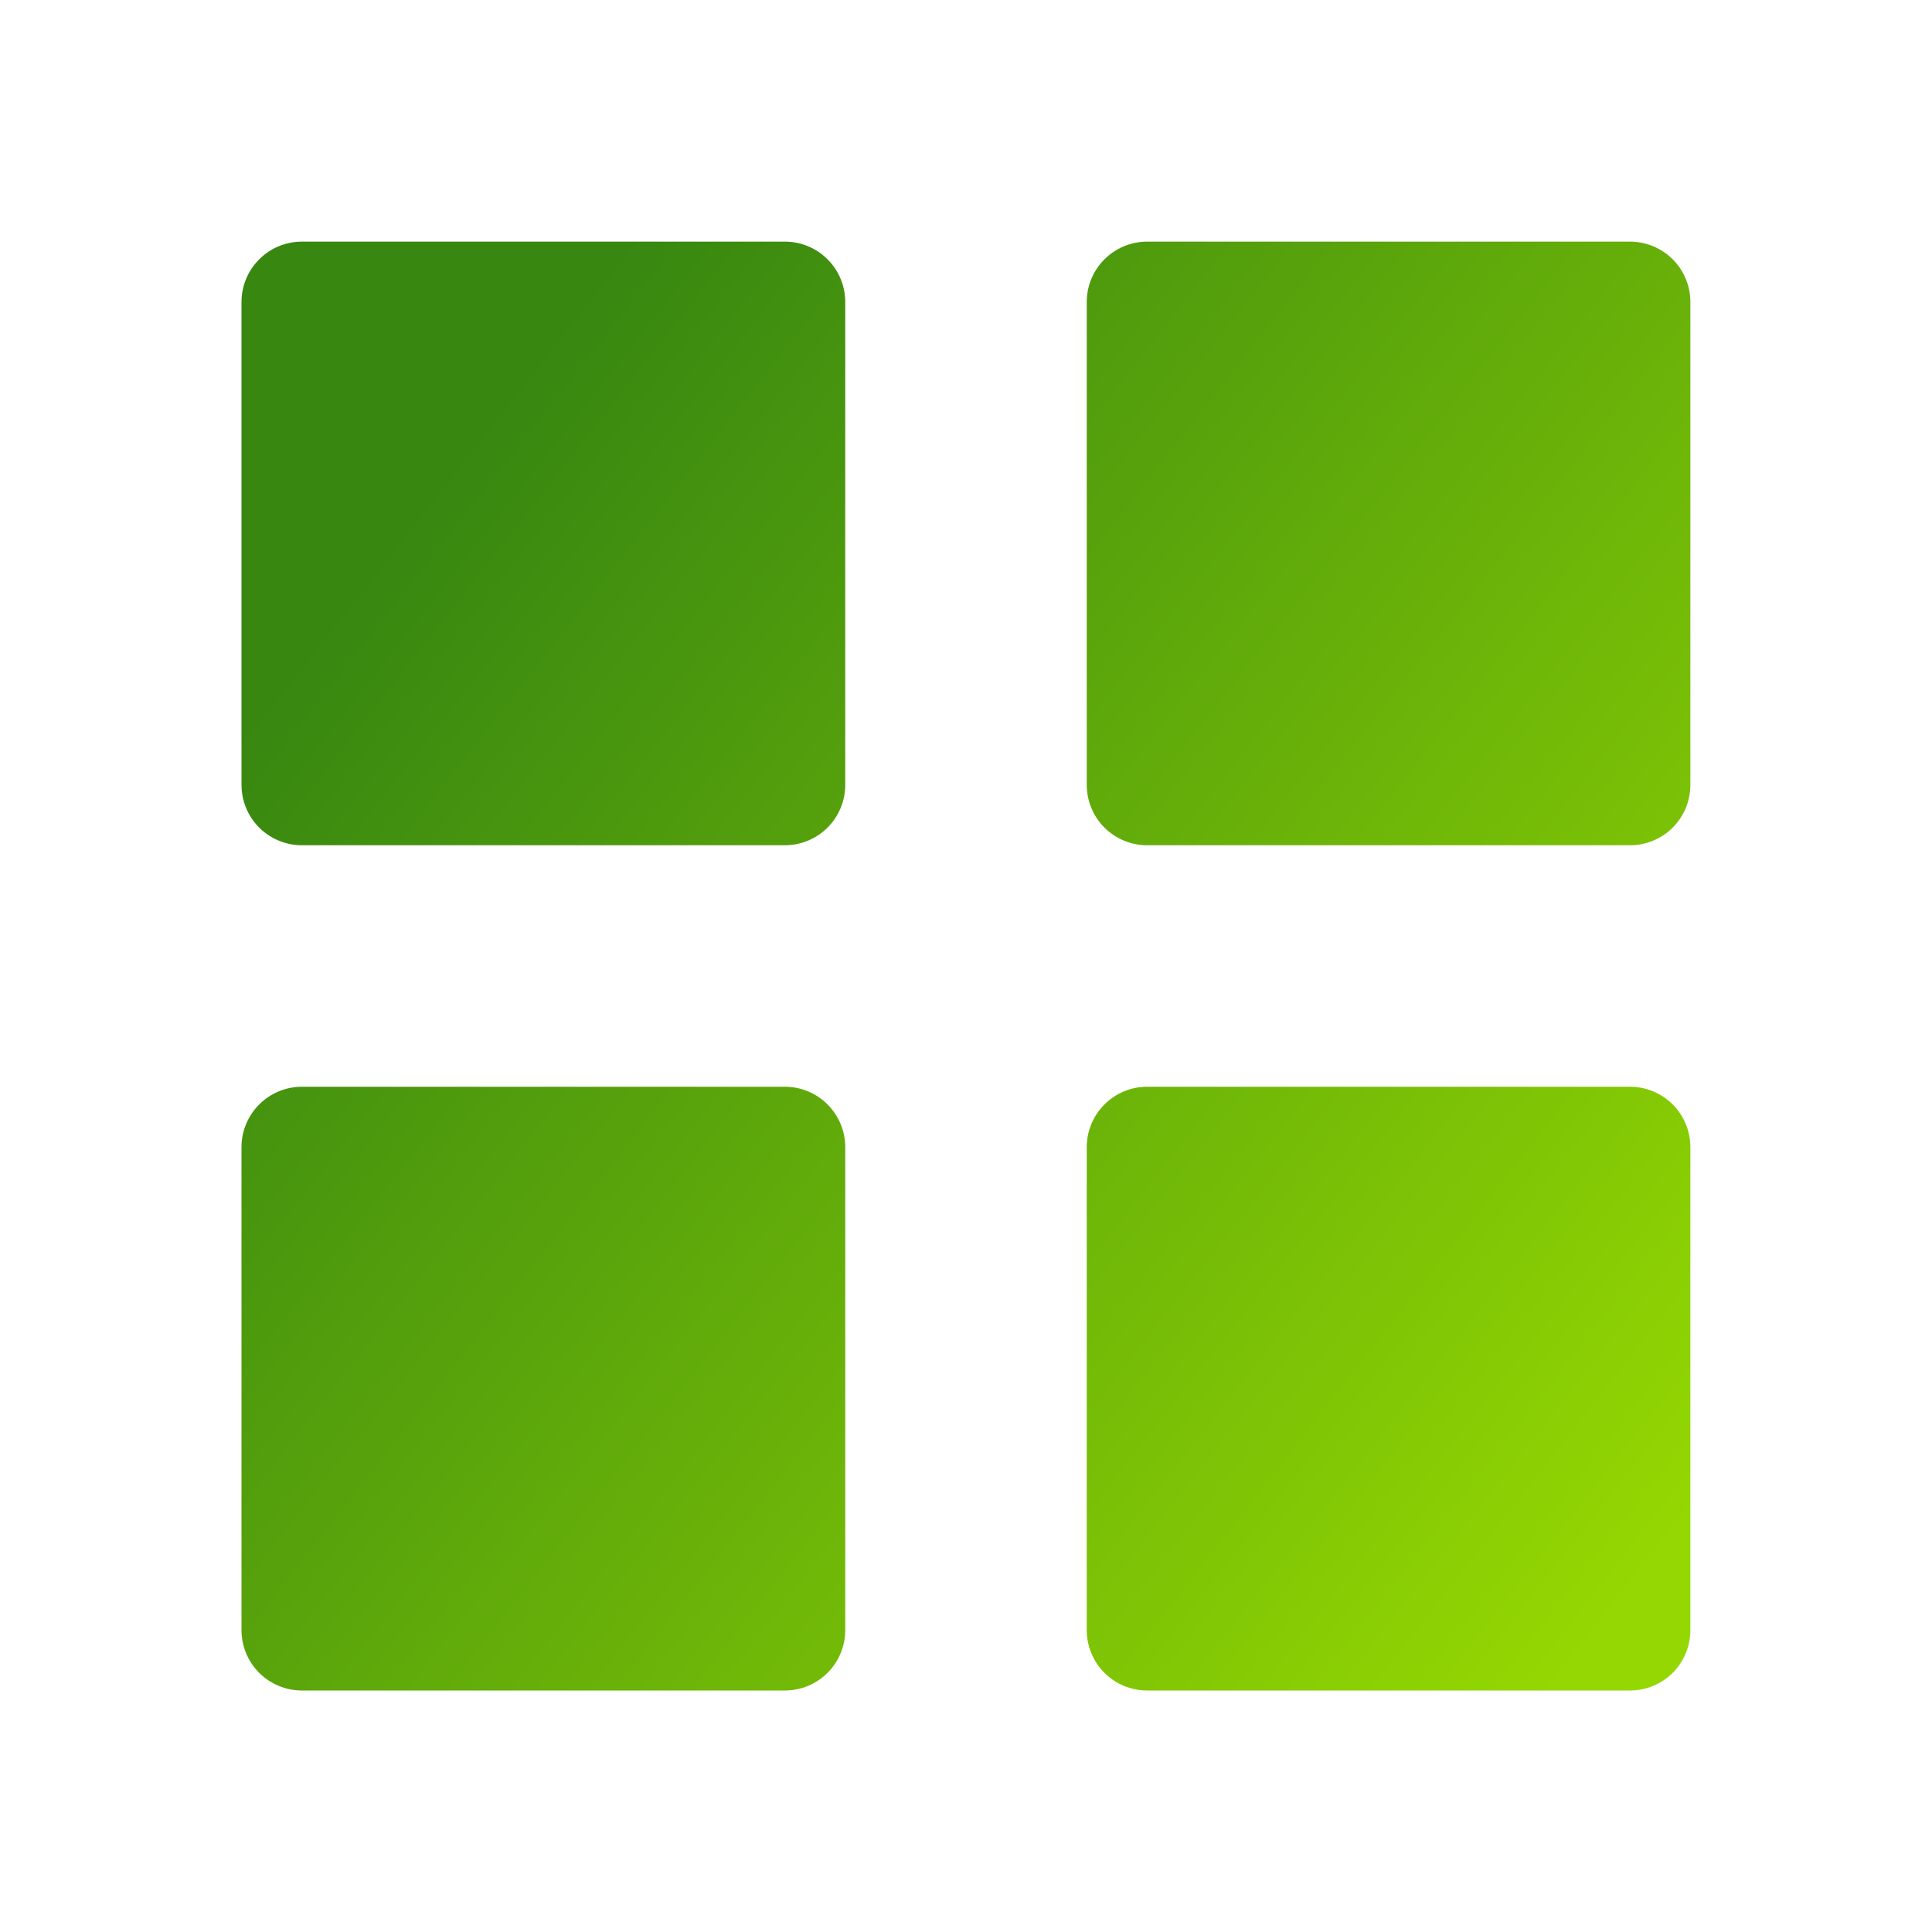
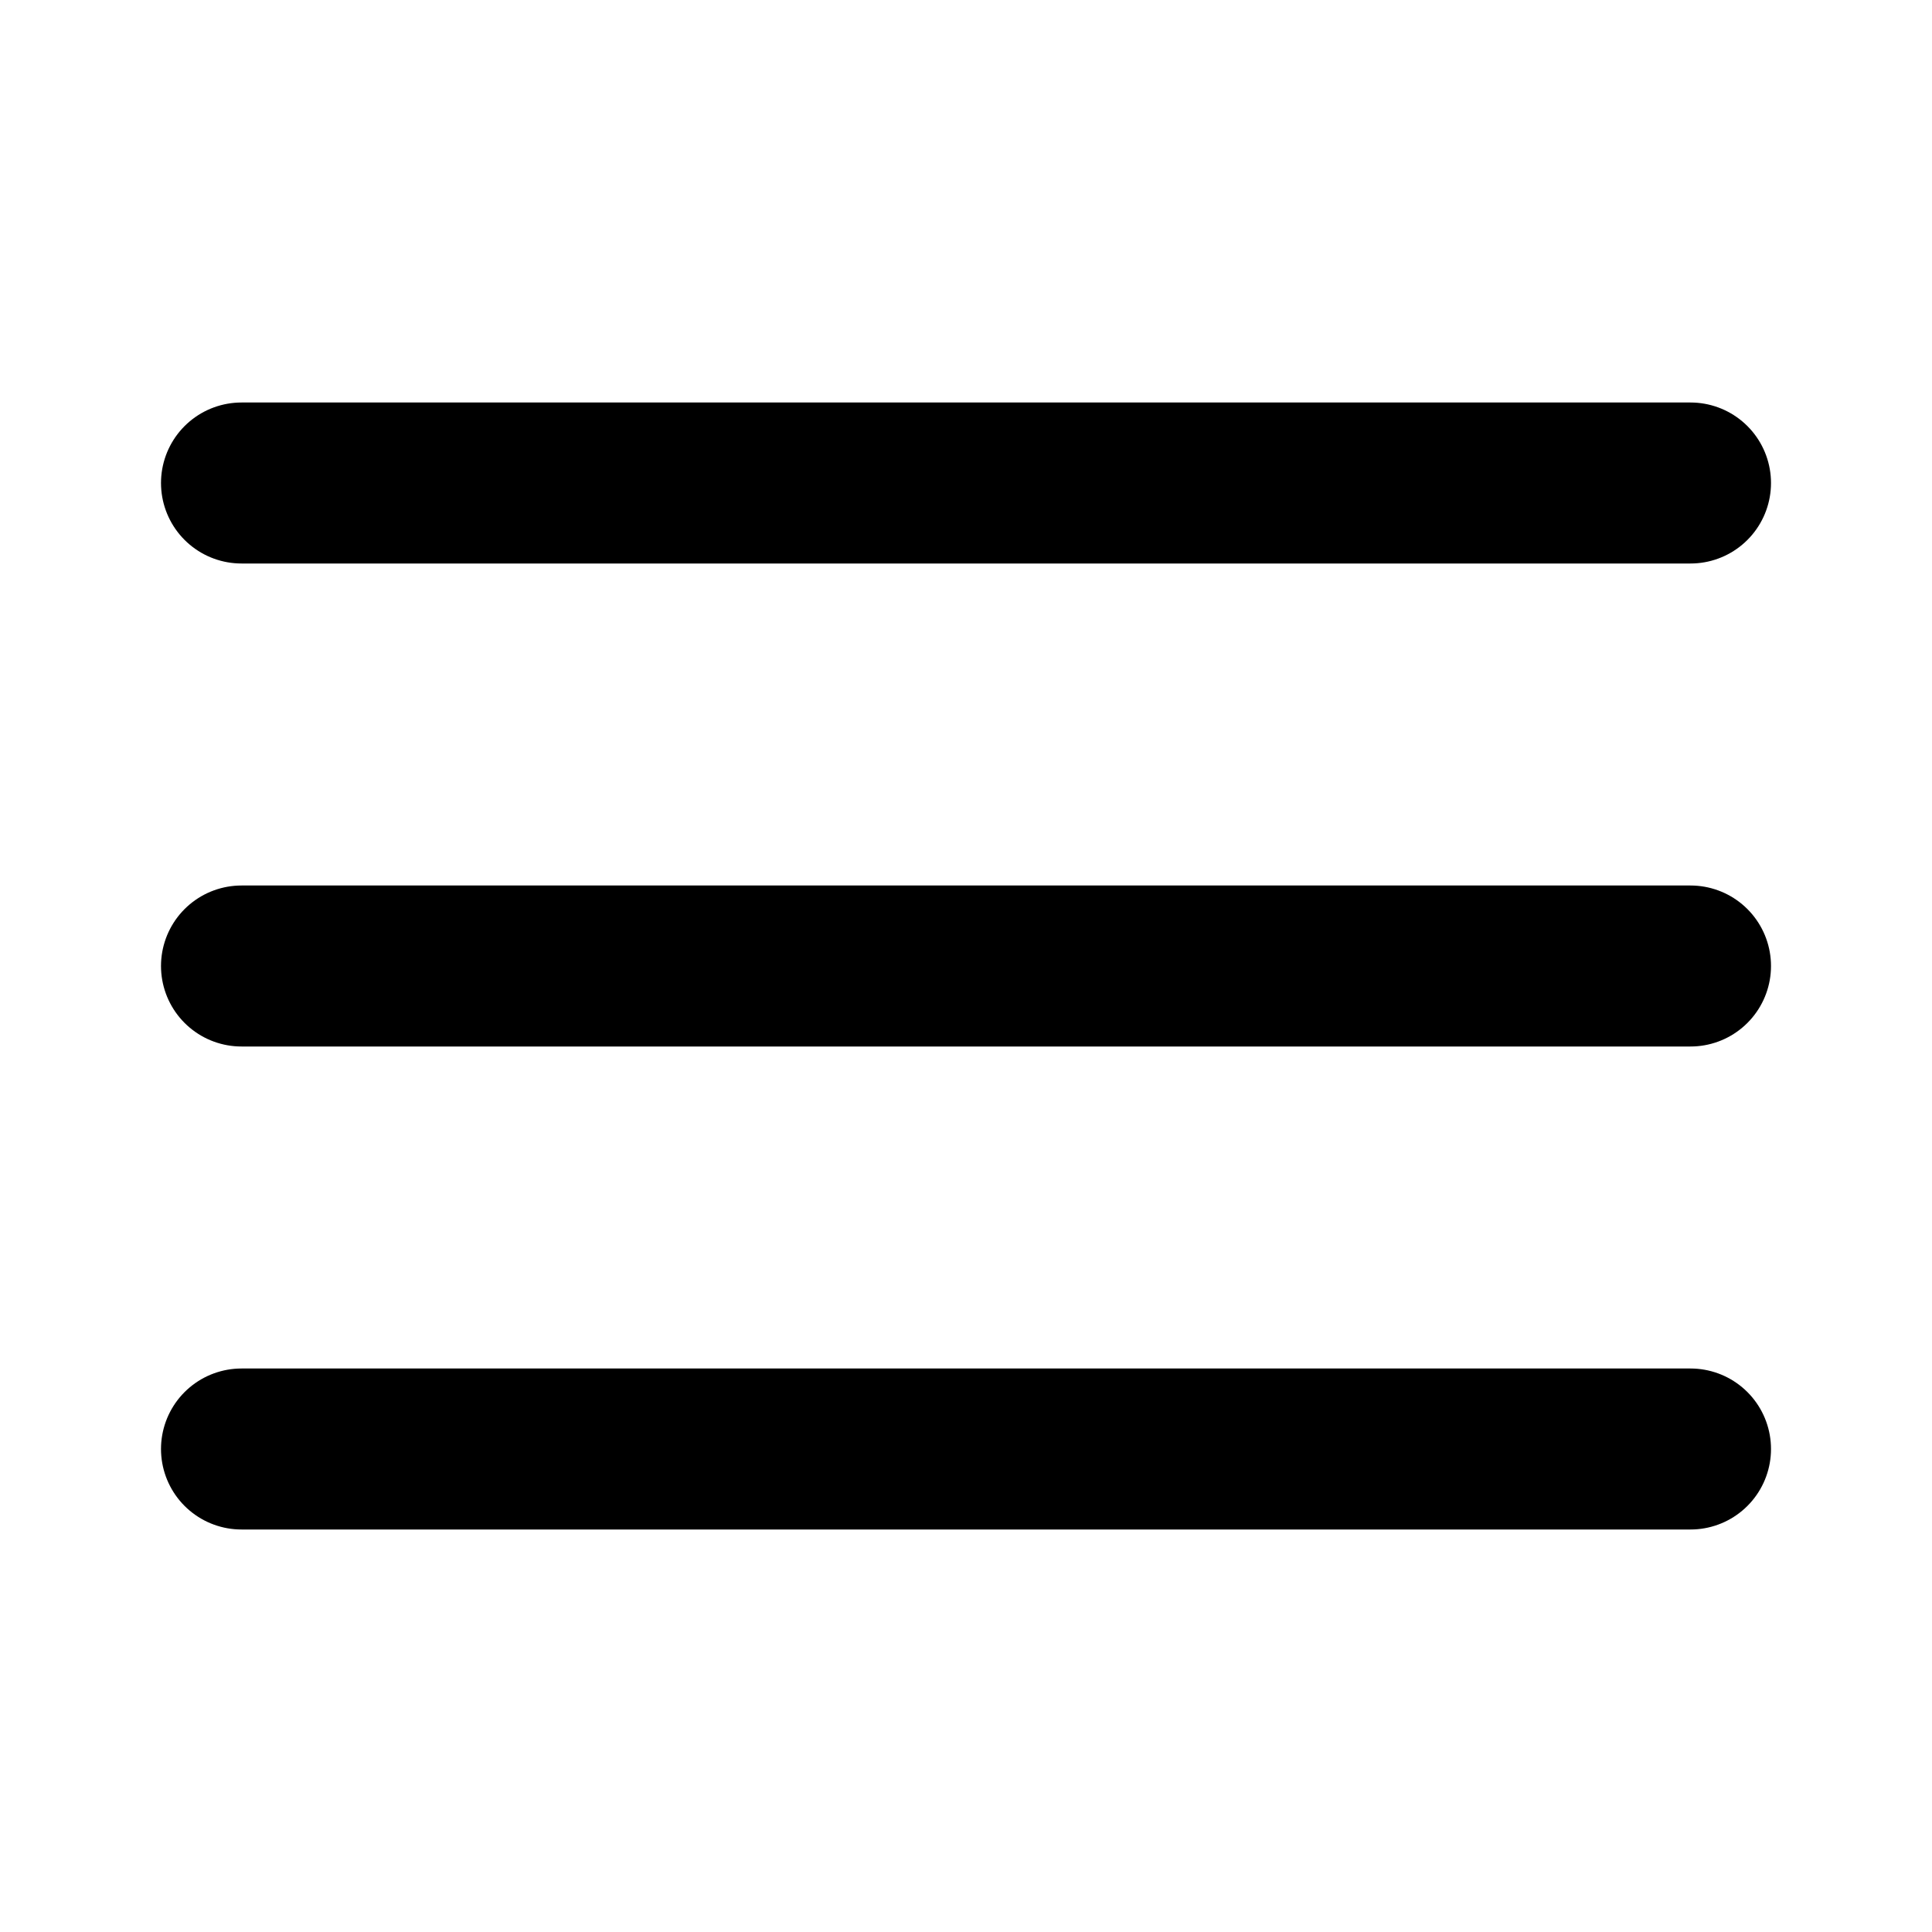
- <svg xmlns="http://www.w3.org/2000/svg" width="30" height="30" viewBox="0 0 30 30" fill="none">
-   <path d="M4.688 13.125C4.439 13.125 4.2 13.026 4.025 12.851C3.849 12.675 3.75 12.436 3.75 12.188V4.689C3.75 4.441 3.849 4.202 4.025 4.027C4.2 3.851 4.439 3.752 4.688 3.752H12.188C12.436 3.752 12.675 3.851 12.85 4.027C13.026 4.202 13.125 4.441 13.125 4.689V12.188C13.125 12.436 13.026 12.675 12.85 12.851C12.675 13.026 12.436 13.125 12.188 13.125H4.688ZM17.812 13.125C17.564 13.125 17.325 13.026 17.15 12.851C16.974 12.675 16.875 12.436 16.875 12.188V4.689C16.875 4.441 16.974 4.202 17.15 4.027C17.325 3.851 17.564 3.752 17.812 3.752H25.311C25.559 3.752 25.798 3.851 25.974 4.027C26.149 4.202 26.248 4.441 26.248 4.689V12.188C26.248 12.436 26.149 12.675 25.974 12.851C25.798 13.026 25.559 13.125 25.311 13.125H17.812ZM4.688 26.25C4.439 26.25 4.2 26.151 4.025 25.976C3.849 25.8 3.75 25.561 3.75 25.313V17.813C3.75 17.564 3.849 17.326 4.025 17.15C4.2 16.974 4.439 16.875 4.688 16.875H12.188C12.436 16.875 12.675 16.974 12.85 17.15C13.026 17.326 13.125 17.564 13.125 17.813V25.313C13.125 25.561 13.026 25.8 12.85 25.976C12.675 26.151 12.436 26.25 12.188 26.25H4.688ZM17.812 26.25C17.564 26.25 17.325 26.151 17.15 25.976C16.974 25.8 16.875 25.561 16.875 25.313V17.813C16.875 17.564 16.974 17.326 17.15 17.15C17.325 16.974 17.564 16.875 17.812 16.875H25.311C25.559 16.875 25.798 16.974 25.974 17.15C26.149 17.326 26.248 17.564 26.248 17.813V25.313C26.248 25.561 26.149 25.8 25.974 25.976C25.798 26.151 25.559 26.25 25.311 26.25H17.812Z" fill="url(#paint0_linear_101_1315)" />
-   <defs>
-     <linearGradient id="paint0_linear_101_1315" x1="8.437" y1="5.359" x2="28.32" y2="20.925" gradientUnits="userSpaceOnUse">
-       <stop stop-color="#378711" />
-       <stop offset="1" stop-color="#95D702" />
-     </linearGradient>
-   </defs>
+ <svg xmlns="http://www.w3.org/2000/svg" width="24" height="24" viewBox="0 0 24 24" fill="none">
+   <path d="M3 12H21M3 6H21M3 18H21" stroke="black" stroke-width="2" stroke-linecap="round" stroke-linejoin="round" />
</svg>
